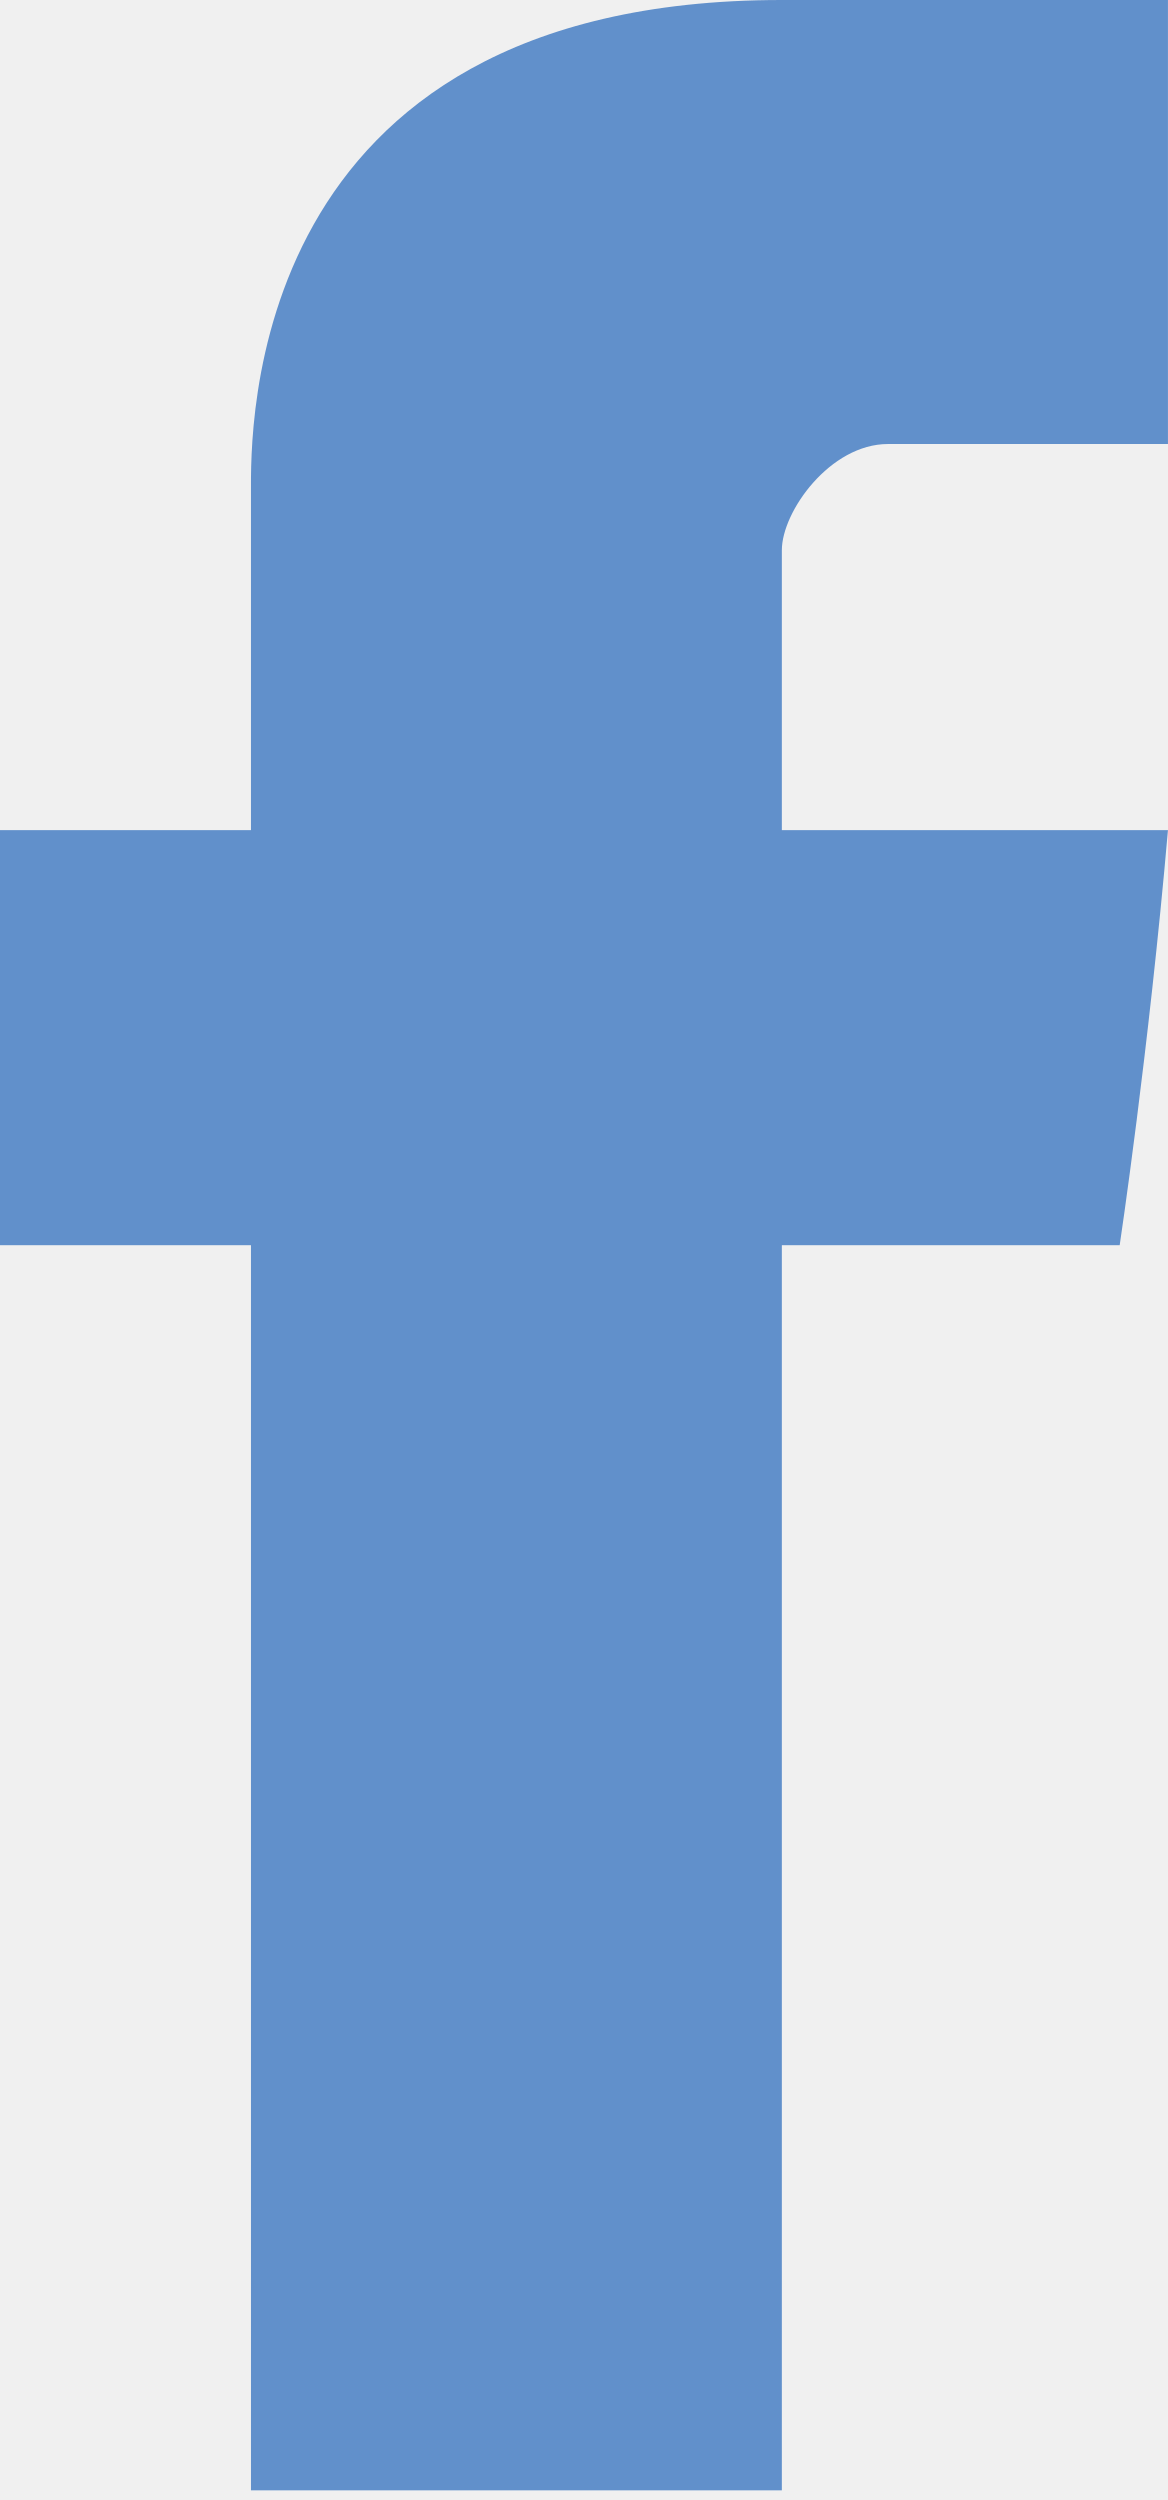
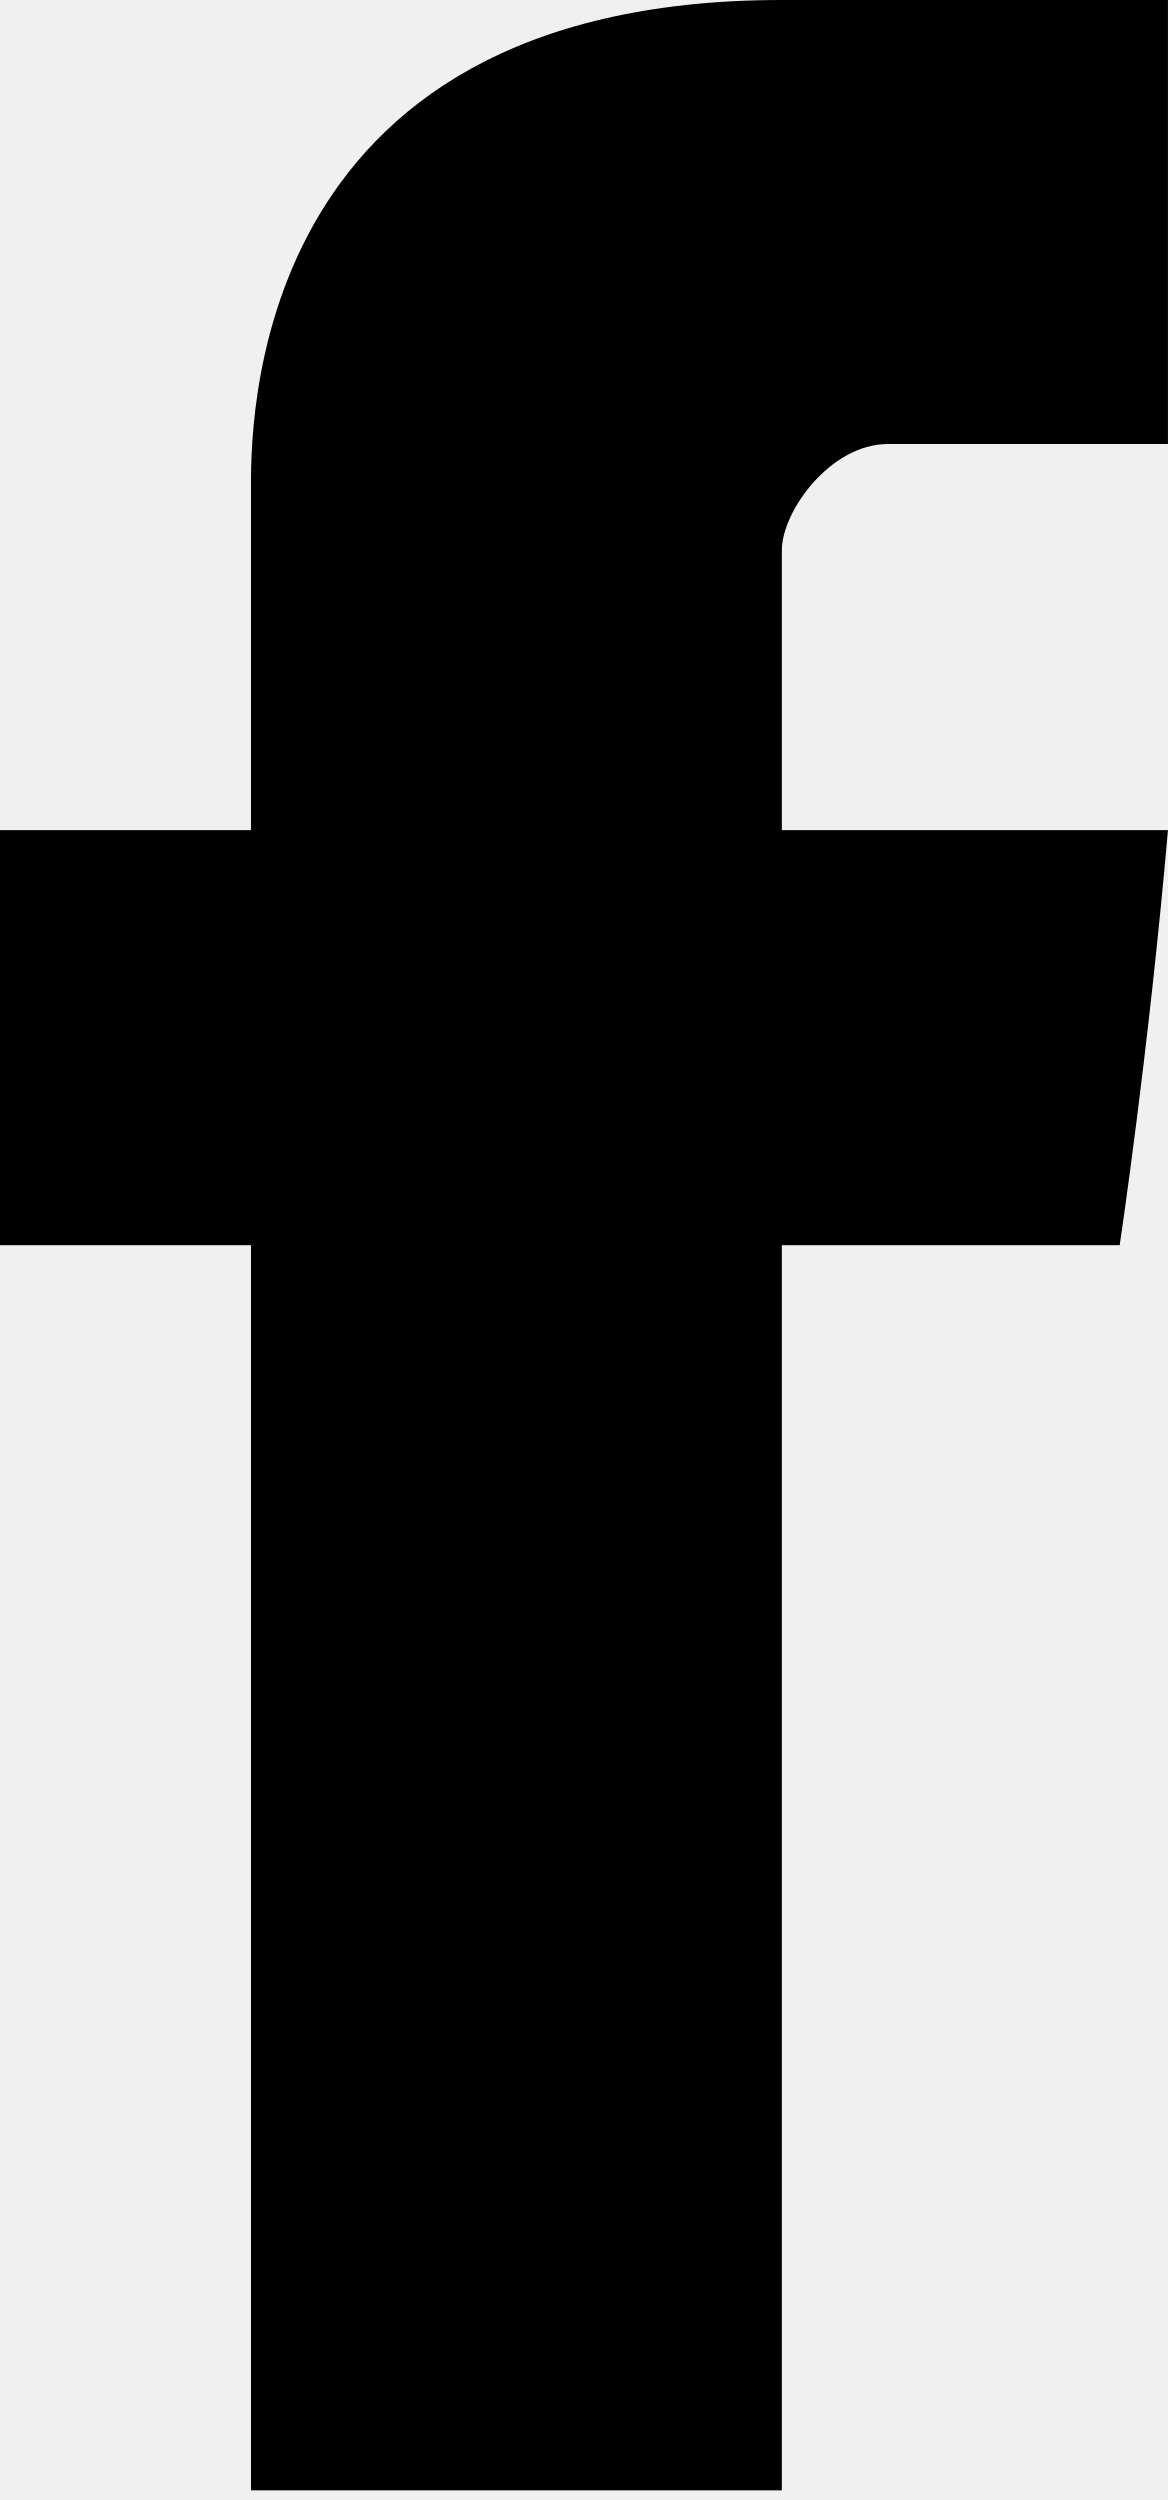
- <svg xmlns="http://www.w3.org/2000/svg" version="1.1" id="Layer_1" x="0px" y="0px" width="12.1px" height="25.9px" viewBox="0 0 12.1 25.9" style="enable-background:new 0 0 12.1 25.9;" xml:space="preserve">
+ <svg xmlns="http://www.w3.org/2000/svg" version="1.1" id="sm" x="0px" y="0px" width="12.1px" height="25.9px" viewBox="0 0 12.1 25.9" style="enable-background:new 0 0 12.1 25.9;" xml:space="preserve">
  <style type="text/css">
- 	.st0{fill:#19204B;}
- 	.st1{fill:#FFFFFF;}
- 	.st2{fill:#6190CB;}
+ 
</style>
-   <path id="Facebook_3_" class="st2" d="M2.6,5.1c0,0.7,0,3.5,0,3.5H0v4.3h2.6v12.9h5.5V12.9h3.5c0,0,0.3-2,0.5-4.3c-0.5,0-4,0-4,0  s0-2.5,0-2.9c0-0.4,0.5-1.1,1.1-1.1c0.6,0,1.8,0,2.9,0c0-0.6,0-2.6,0-4.6c-1.4,0-3.2,0-4,0C2.5,0,2.6,4.5,2.6,5.1z" />
+   <path id="Facebook_3_" class="sm-st2" d="M2.6,5.1c0,0.7,0,3.5,0,3.5H0v4.3h2.6v12.9h5.5V12.9h3.5c0,0,0.3-2,0.5-4.3c-0.5,0-4,0-4,0  s0-2.5,0-2.9c0-0.4,0.5-1.1,1.1-1.1c0.6,0,1.8,0,2.9,0c0-0.6,0-2.6,0-4.6c-1.4,0-3.2,0-4,0C2.5,0,2.6,4.5,2.6,5.1z" />
</svg>
